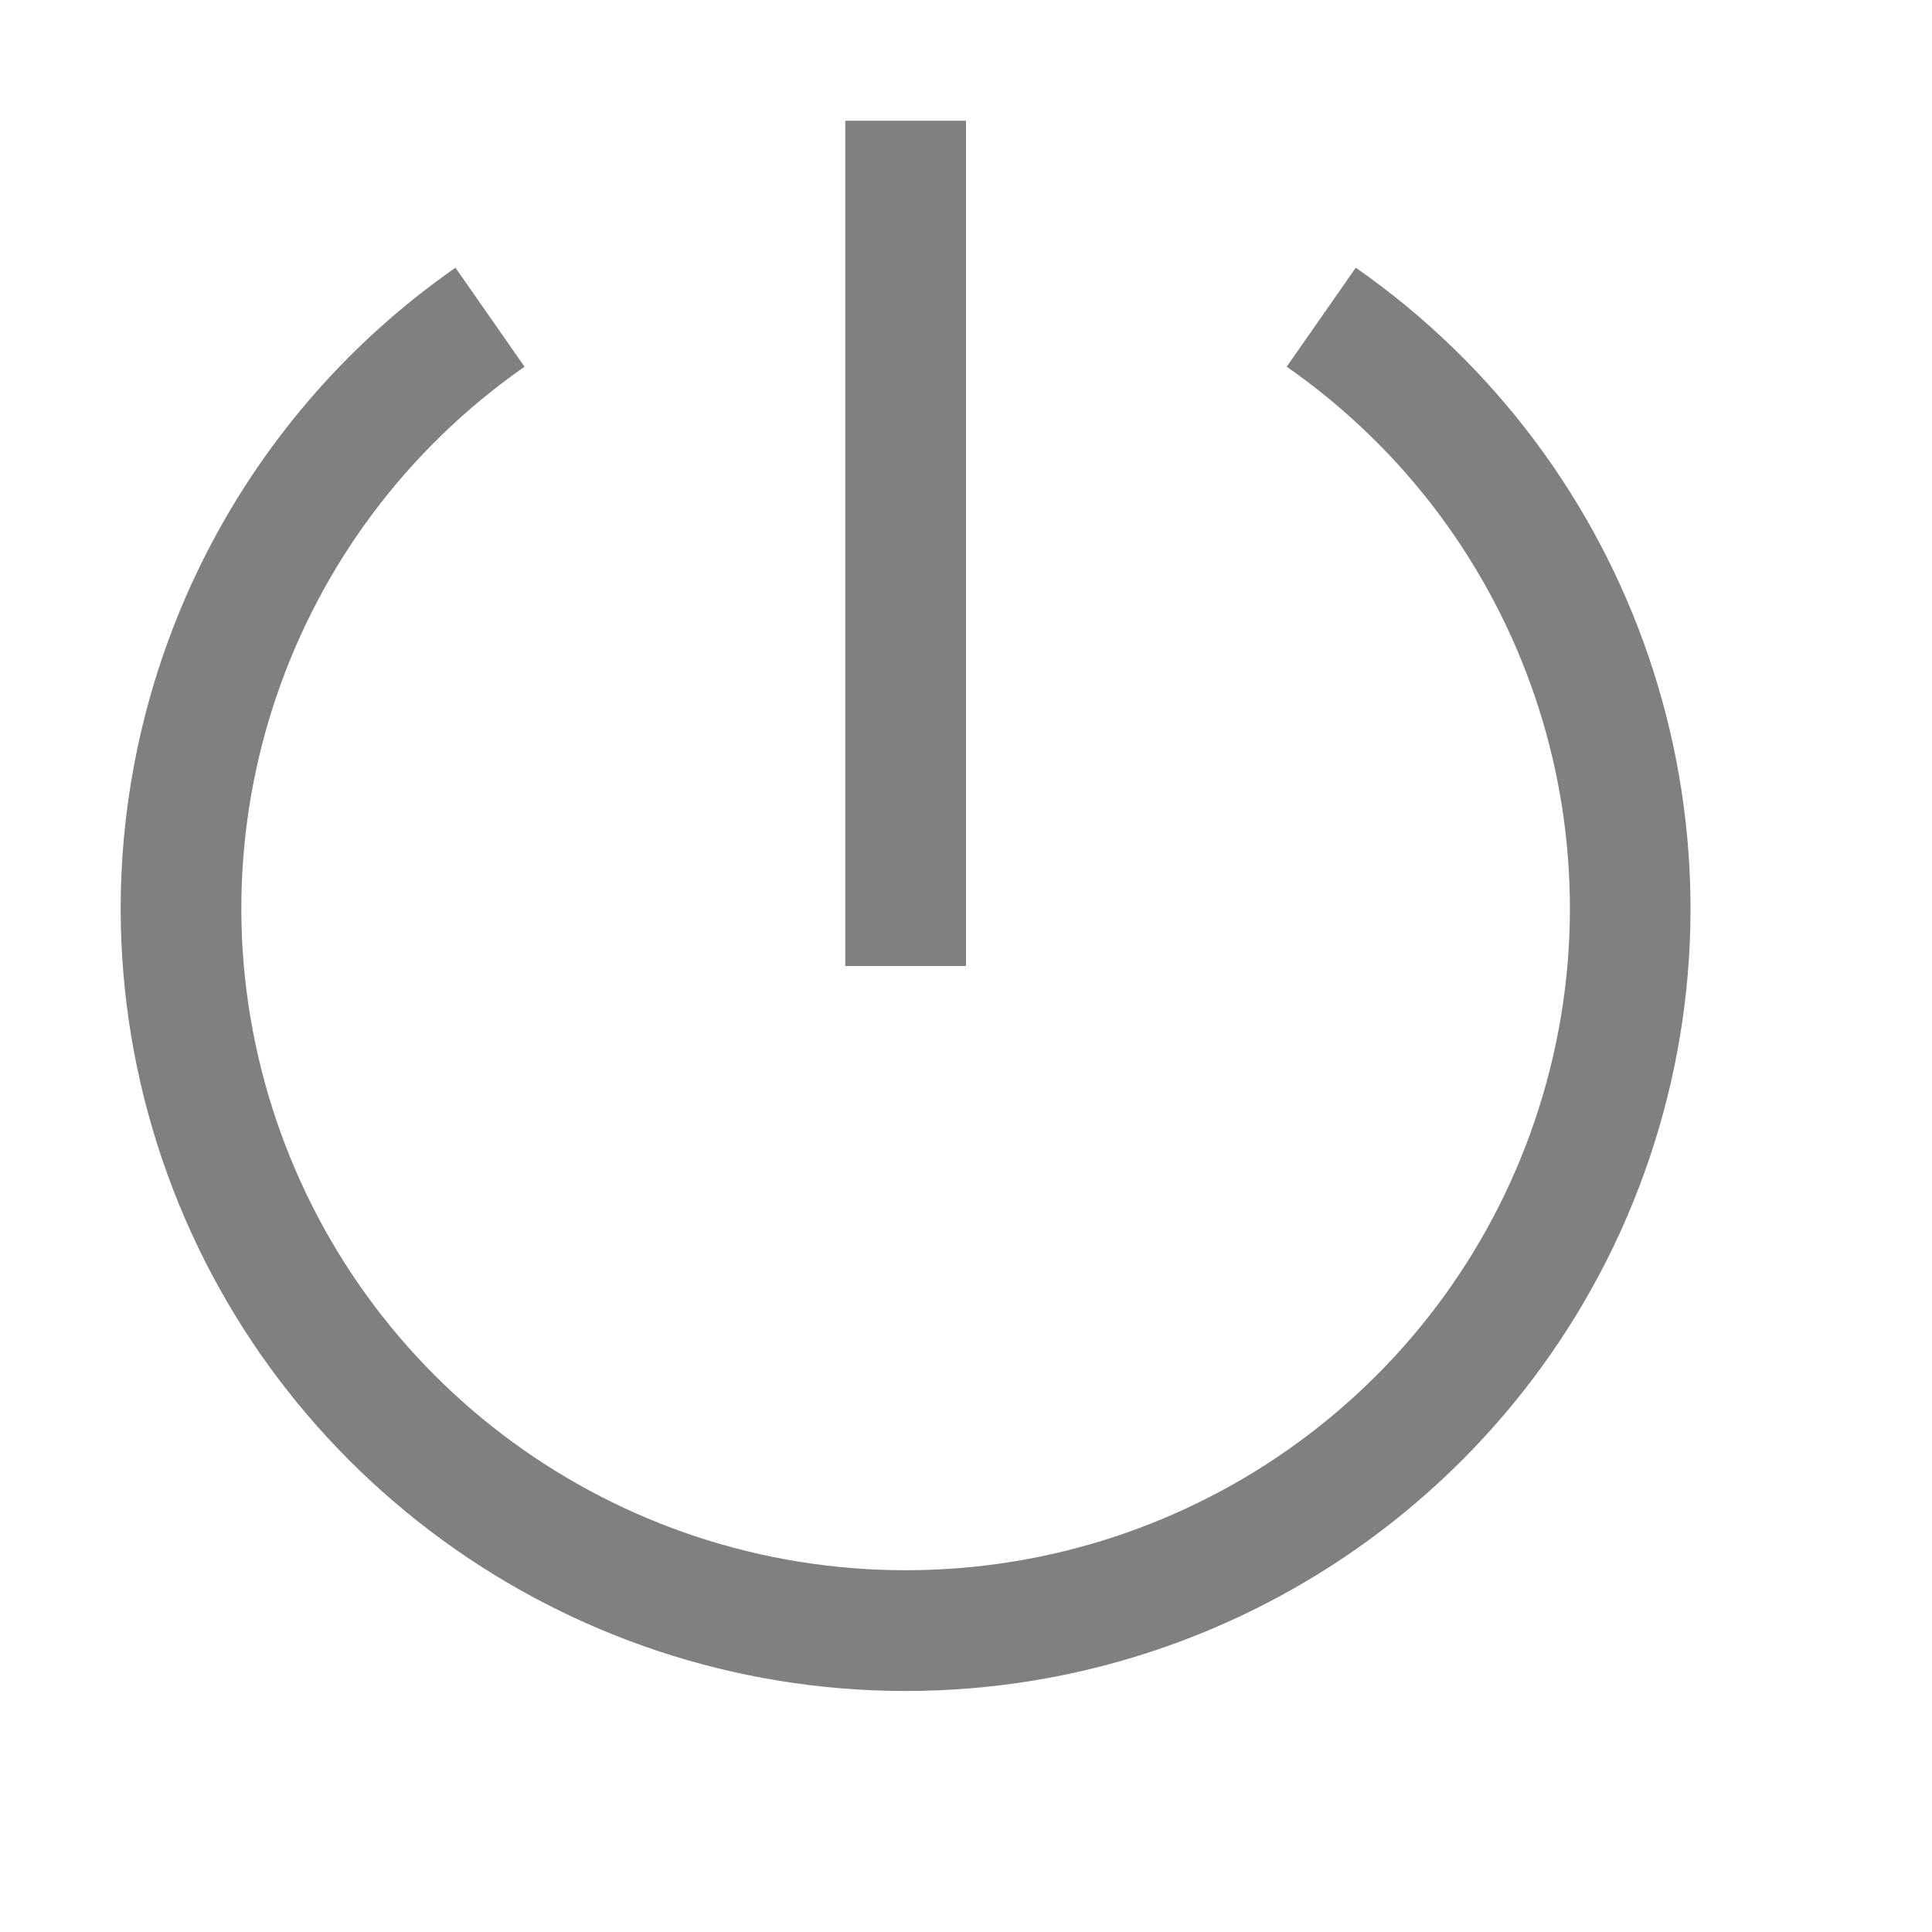
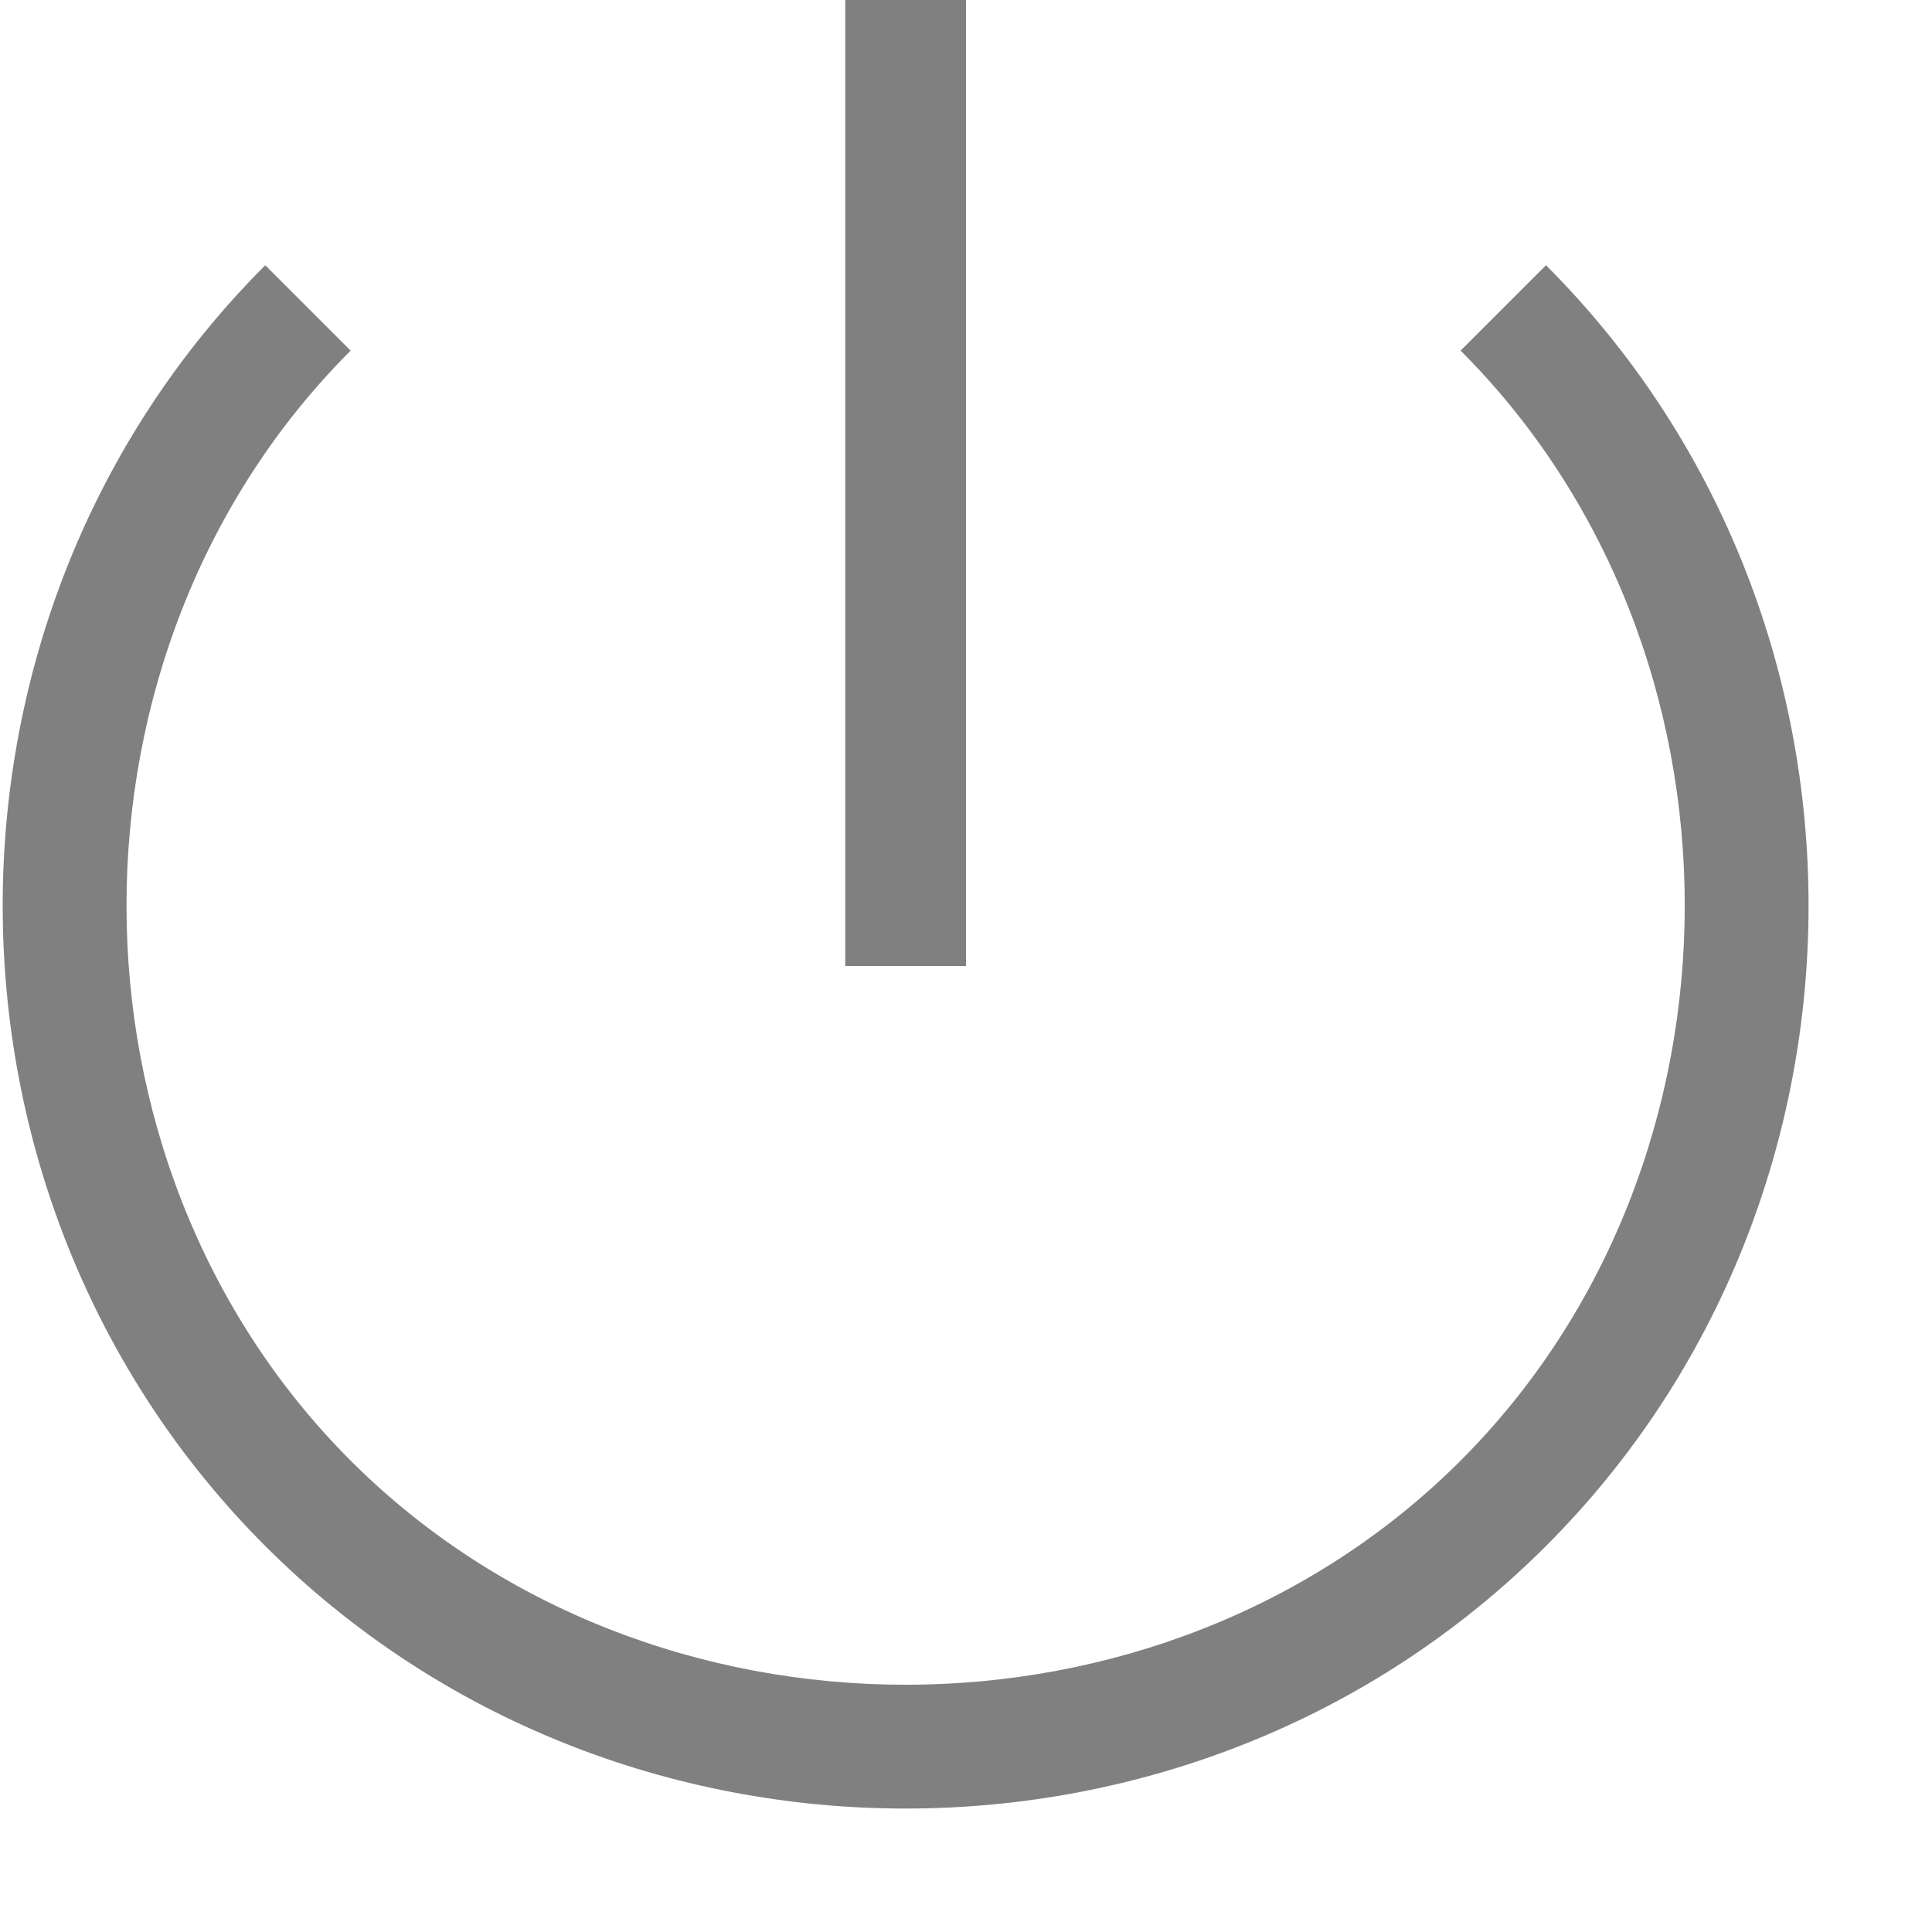
- <svg xmlns="http://www.w3.org/2000/svg" version="1.1" viewBox="0 0 16 16">
-   <g transform="translate(-52 -320)" fill="#808080" shape-rendering="auto">
-     <path d="m53 327.43c-0.01 0.68 0.088 1.369 0.301 2.043 0.853 2.696 3.365 4.531 6.199 4.531s5.346-1.836 6.199-4.531c0.853-2.696-0.148-5.636-2.471-7.256l-0.572 0.82c1.968 1.373 2.812 3.853 2.09 6.135-0.722 2.282-2.843 3.832-5.246 3.832s-4.524-1.55-5.246-3.832c-0.722-2.282 0.122-4.761 2.09-6.135l-0.572-0.82c-1.742 1.215-2.741 3.173-2.772 5.213z" color="#000000" color-rendering="auto" dominant-baseline="auto" image-rendering="auto" solid-color="#000000" style="font-feature-settings:normal;font-variant-alternates:normal;font-variant-caps:normal;font-variant-ligatures:normal;font-variant-numeric:normal;font-variant-position:normal;isolation:auto;mix-blend-mode:normal;shape-padding:0;text-decoration-color:#000000;text-decoration-line:none;text-decoration-style:solid;text-indent:0;text-orientation:mixed;text-transform:none;white-space:normal" />
-     <path d="m59 321v7h1v-7z" color="#000000" color-rendering="auto" image-rendering="auto" solid-color="#000000" style="font-feature-settings:normal;font-variant-alternates:normal;font-variant-caps:normal;font-variant-ligatures:none;font-variant-numeric:normal;font-variant-position:normal;isolation:auto;mix-blend-mode:normal;shape-padding:0;text-decoration-color:#000000;text-decoration-line:none;text-decoration-style:solid;text-indent:0;text-transform:none;white-space:normal" />
-   </g>
+ <svg xmlns="http://www.w3.org/2000/svg" width="16" height="16" viewBox="0 0 16 16" fill="gray">
+   <path d="M0 7.5C0 11.6 3.4 15 7.5 15C11.6 15 15 11.6 15 7.5C15 3.4 11.6 0 7.5 0L7.5 1C11 1 14 4 14 7.5C14 11 11 14 7.5 14C4 14 1 11 1 7.5Z" transform="rotate(45 7.5 7.5)" />
+   <rect width="1" height="8" x="7" />
</svg>
